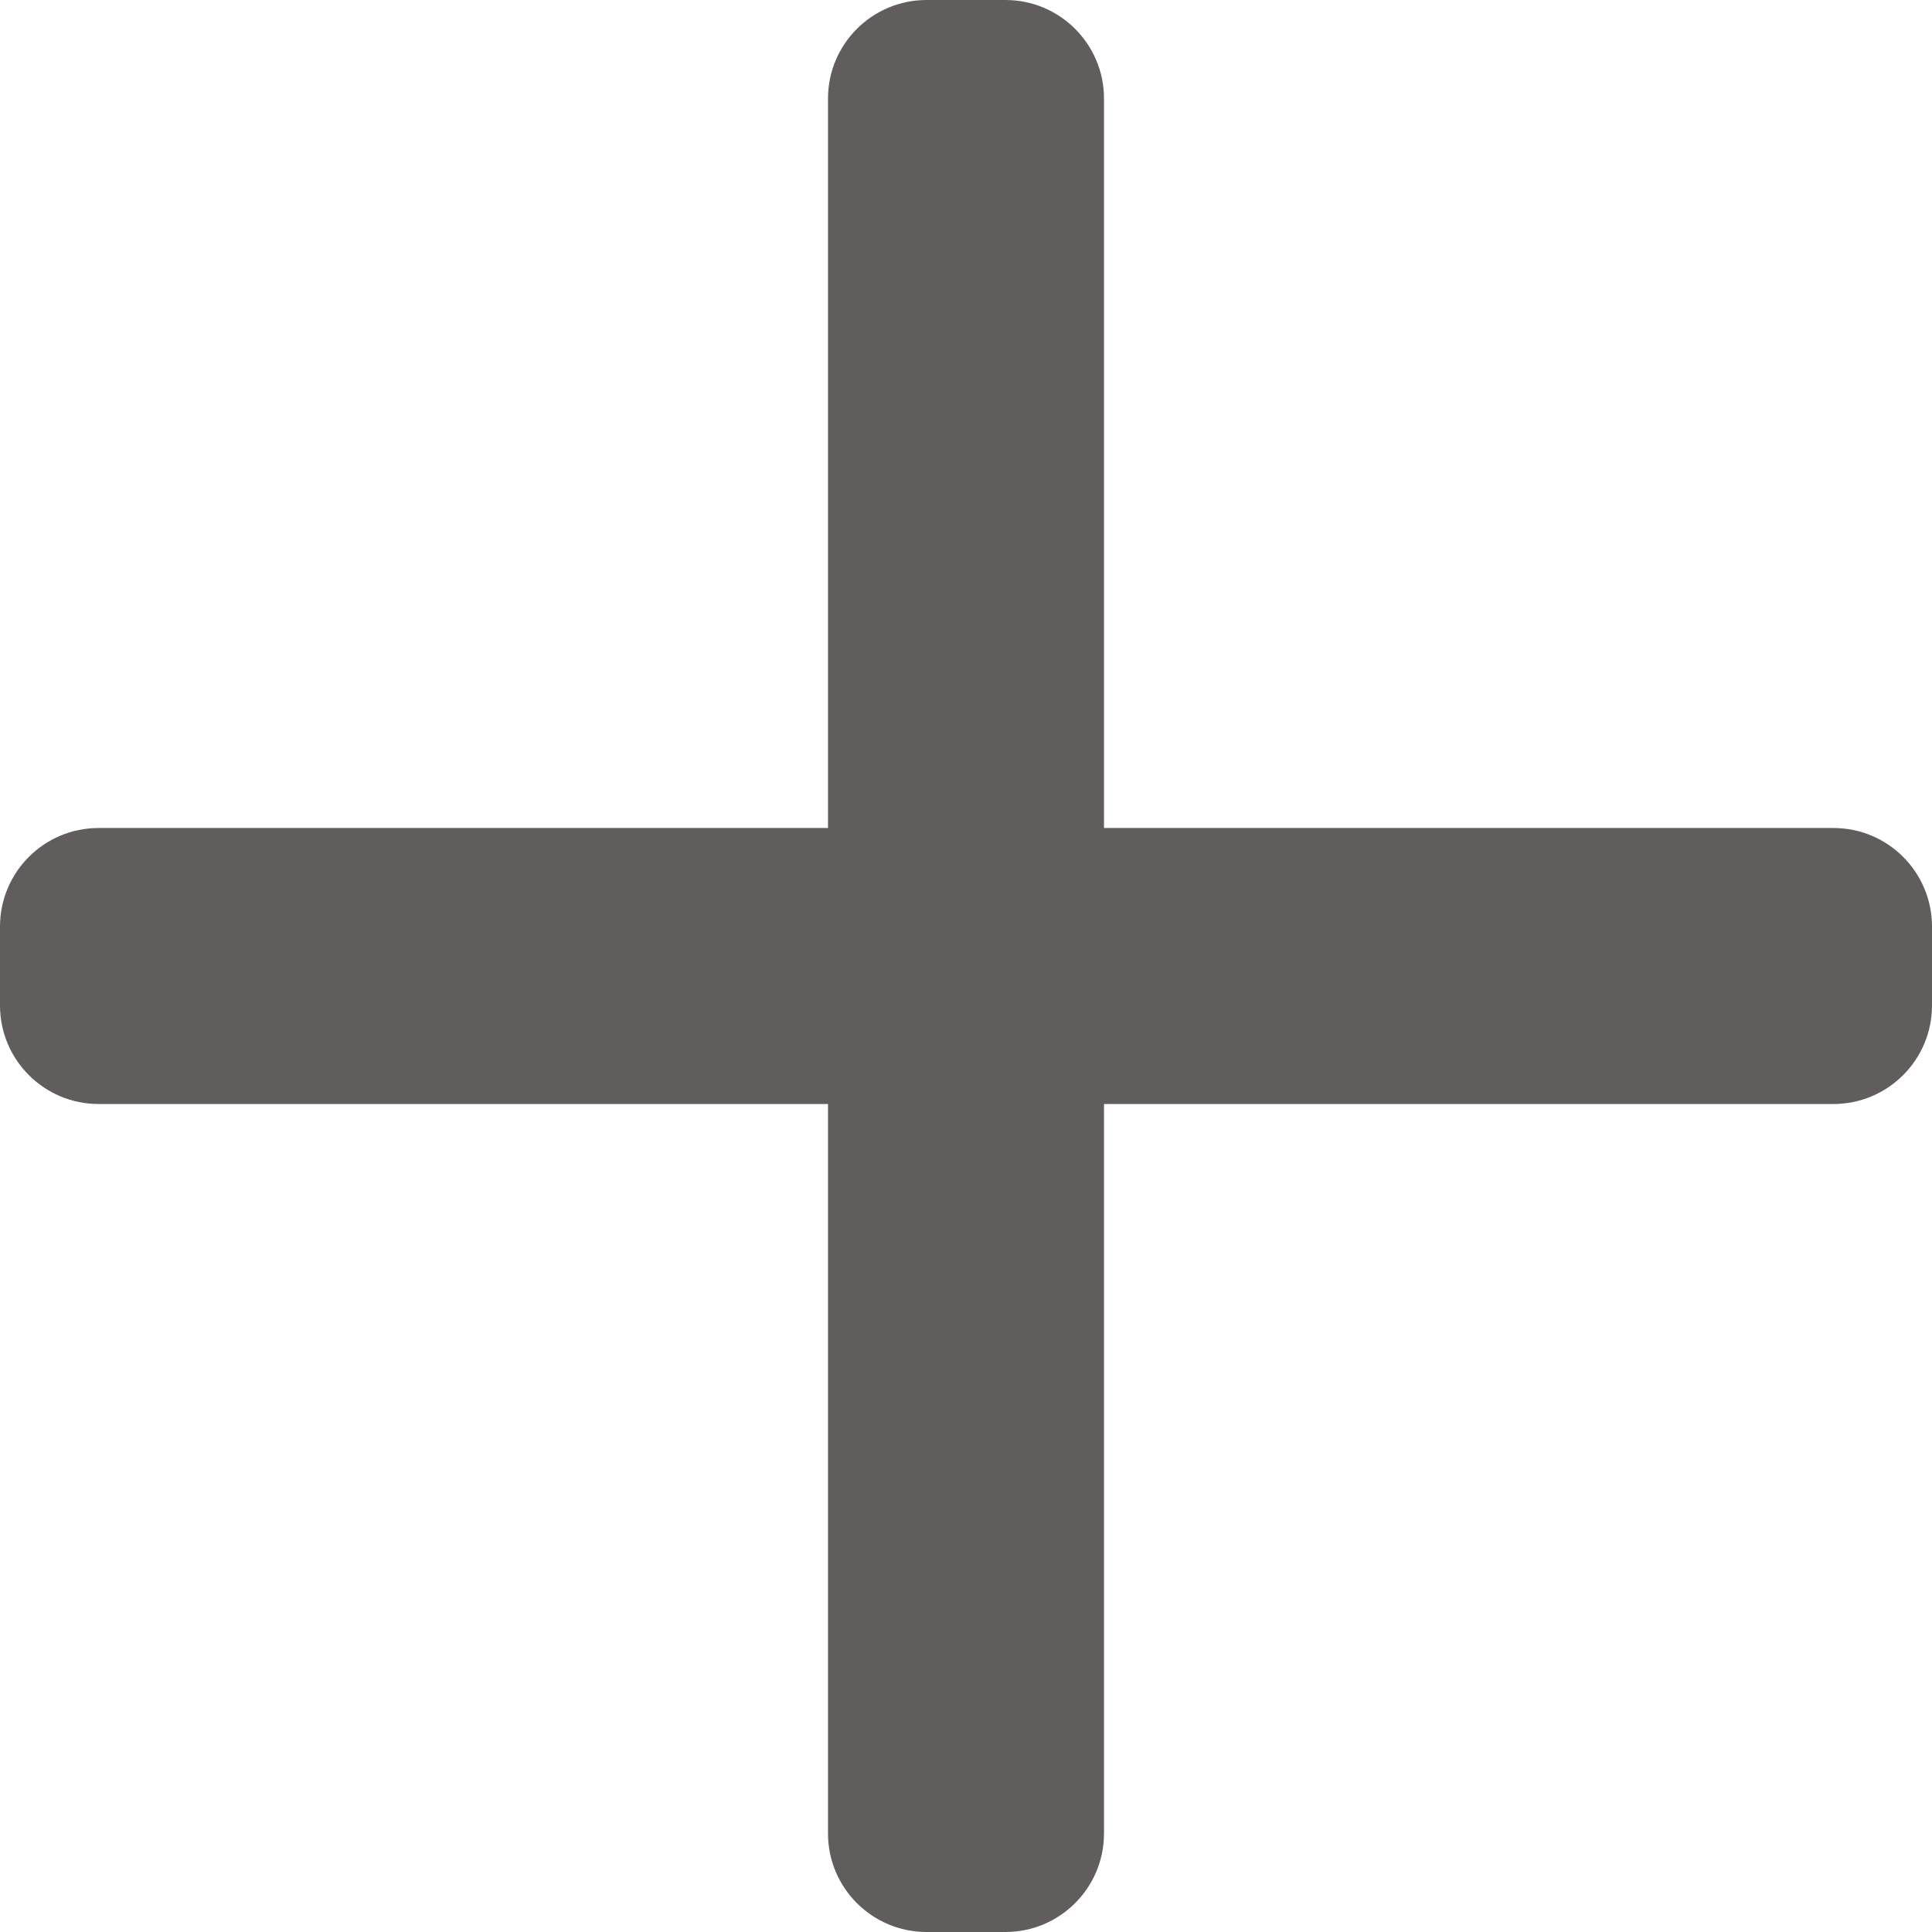
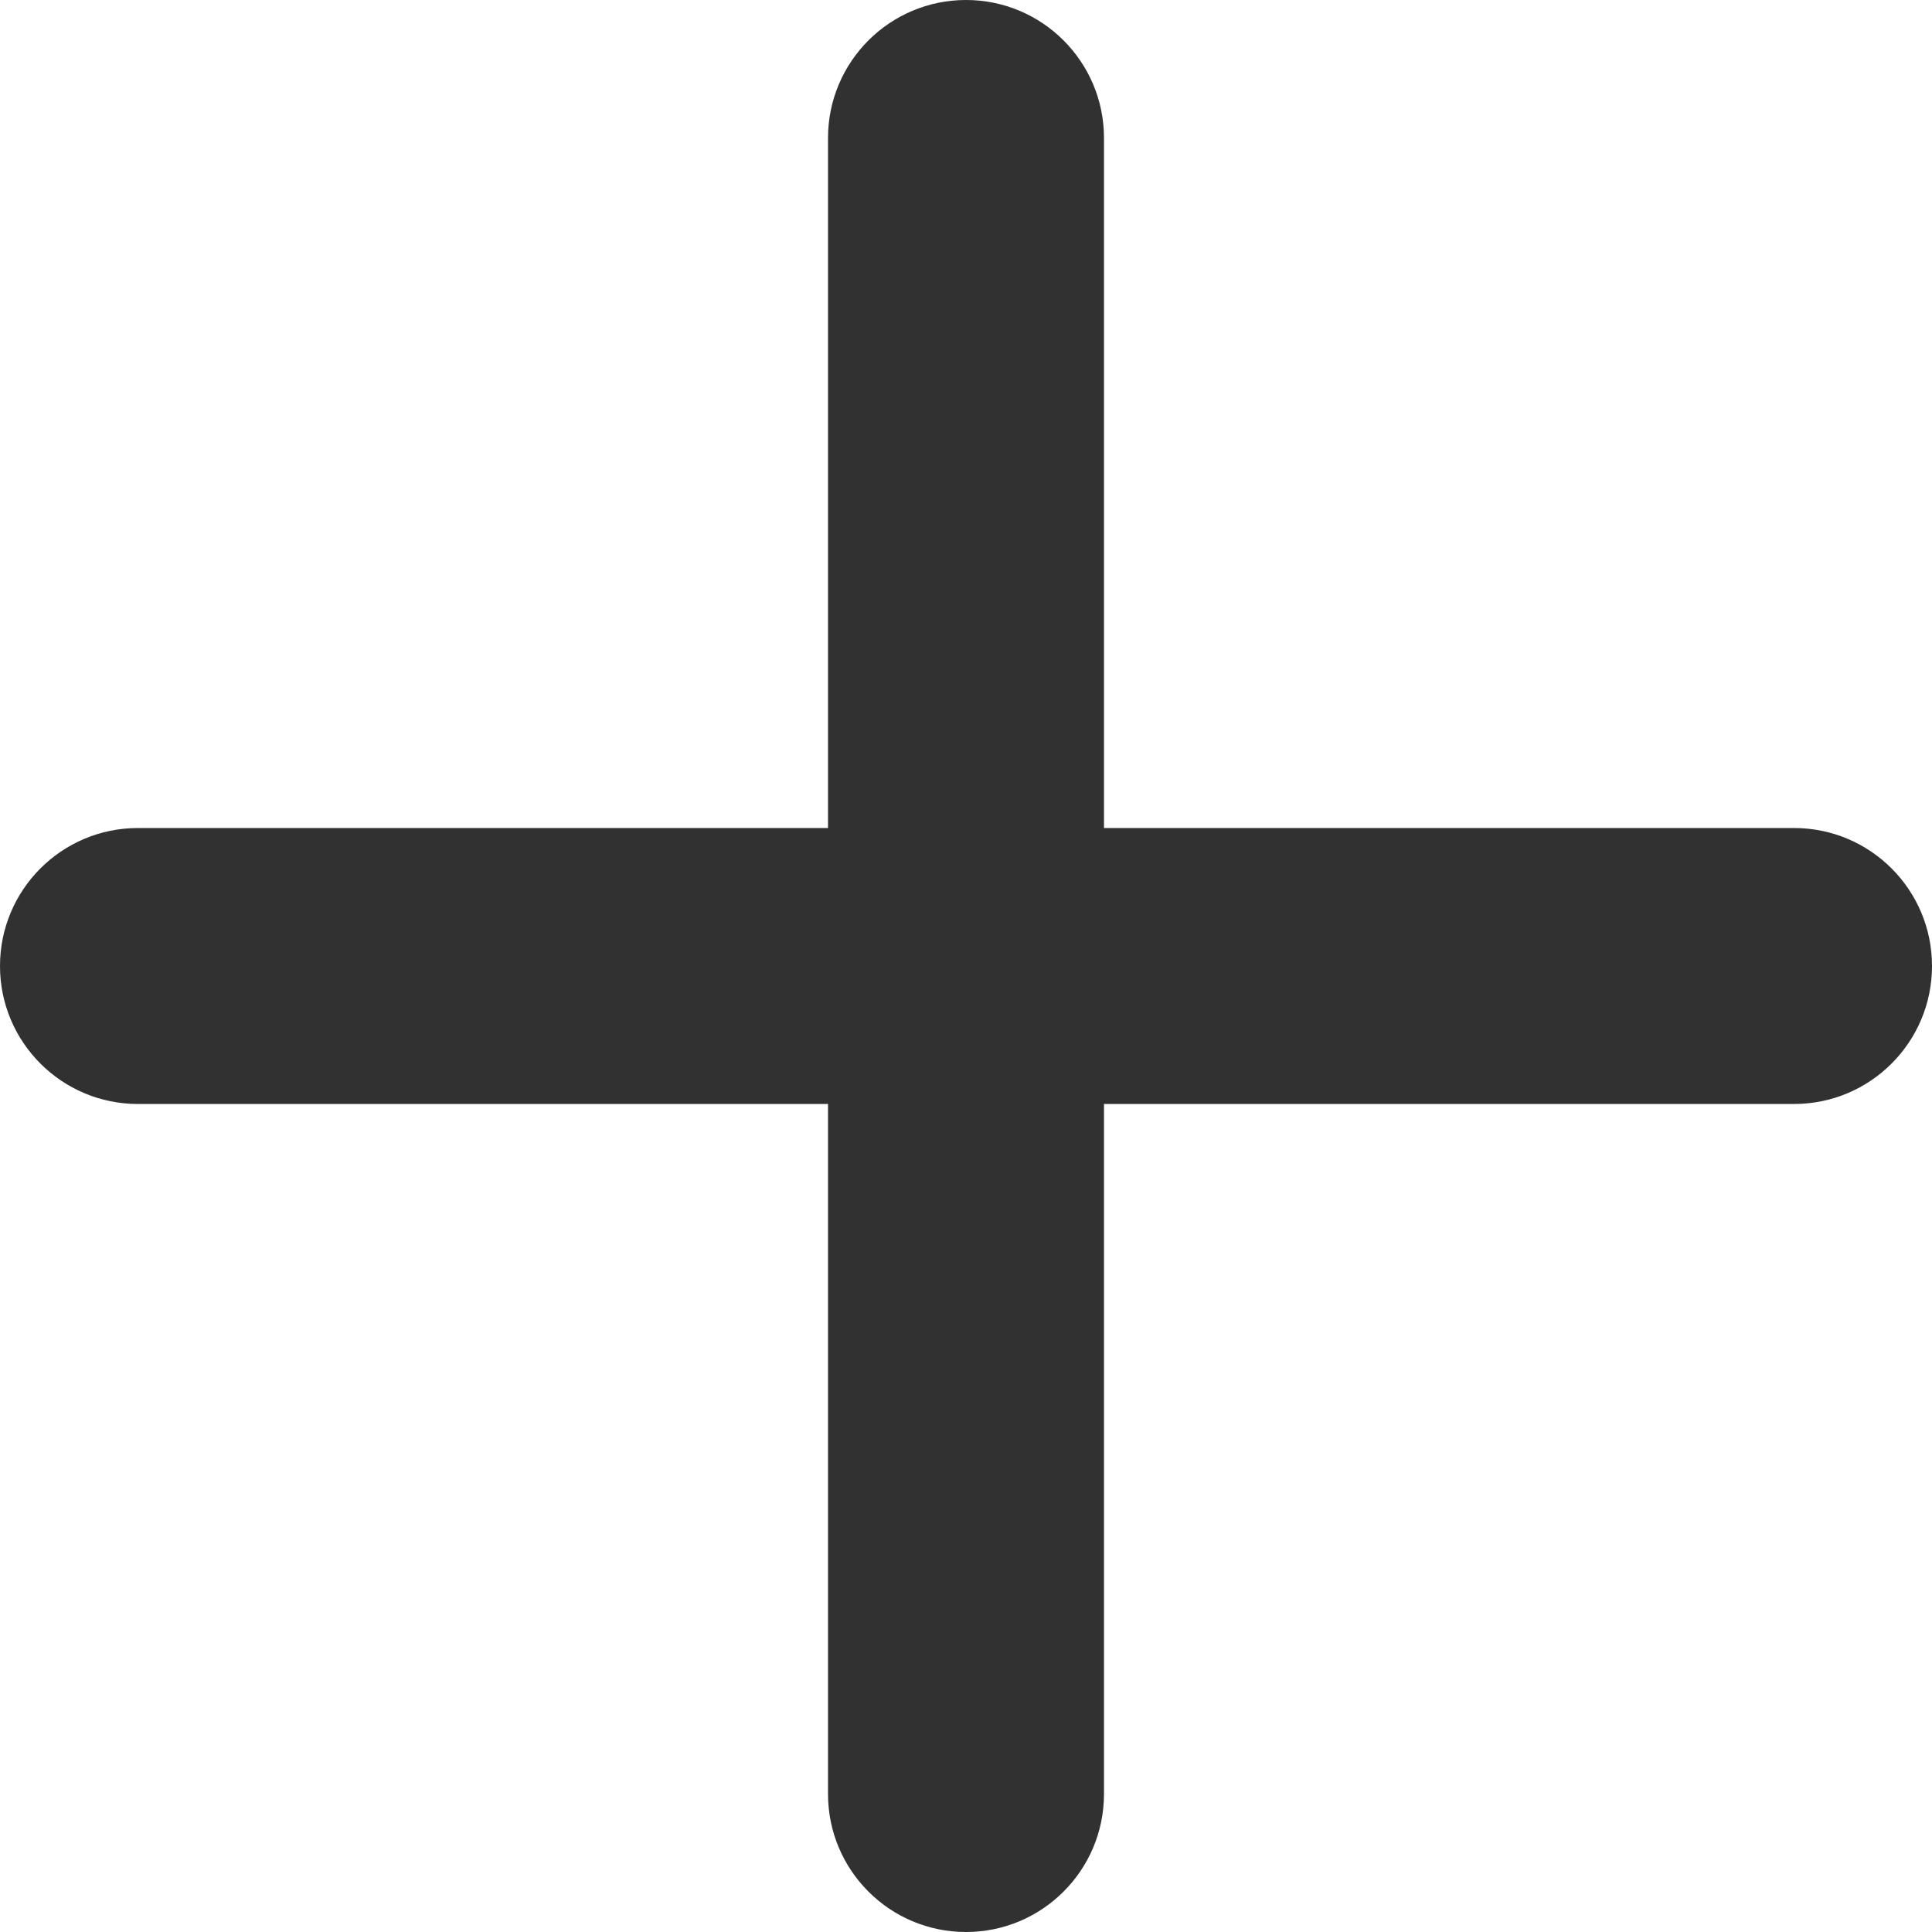
- <svg xmlns="http://www.w3.org/2000/svg" fill="none" version="1.1" width="98" height="98" viewBox="0 0 98 98">
+ <svg xmlns="http://www.w3.org/2000/svg" fill="none" version="1.1" width="38" height="38" viewBox="0 0 38 38">
  <g>
-     <path d="M42,42L42,5C42,2.239,44.239,0,47,0L51,0C53.761,0,56,2.239,56,5L56,42L93,42C95.761,42,98,44.239,98,47L98,51C98,53.761,95.761,56,93,56L56,56L56,93C56,95.761,53.761,98,51,98L47,98C44.239,98,42,95.761,42,93L42,56L5,56C2.239,56,0,53.761,0,51L0,47C0,44.239,2.239,42,5,42L42,42Z" fill="#615D5D" fill-opacity="1" style="mix-blend-mode:passthrough" />
+     <path d="M16.286,16.286L16.286,2.714C16.286,1.215,17.501,0,19,0C20.499,0,21.714,1.215,21.714,2.714L21.714,16.286L35.286,16.286C36.785,16.286,38,17.501,38,19C38,20.499,36.785,21.714,35.286,21.714L21.714,21.714L21.714,35.286C21.714,36.785,20.499,38,19,38C17.501,38,16.286,36.785,16.286,35.286L16.286,21.714L2.714,21.714C1.215,21.714,0,20.499,0,19C0,17.501,1.215,16.286,2.714,16.286L16.286,16.286Z" fill="#313131" fill-opacity="1" style="mix-blend-mode:passthrough" />
  </g>
</svg>
